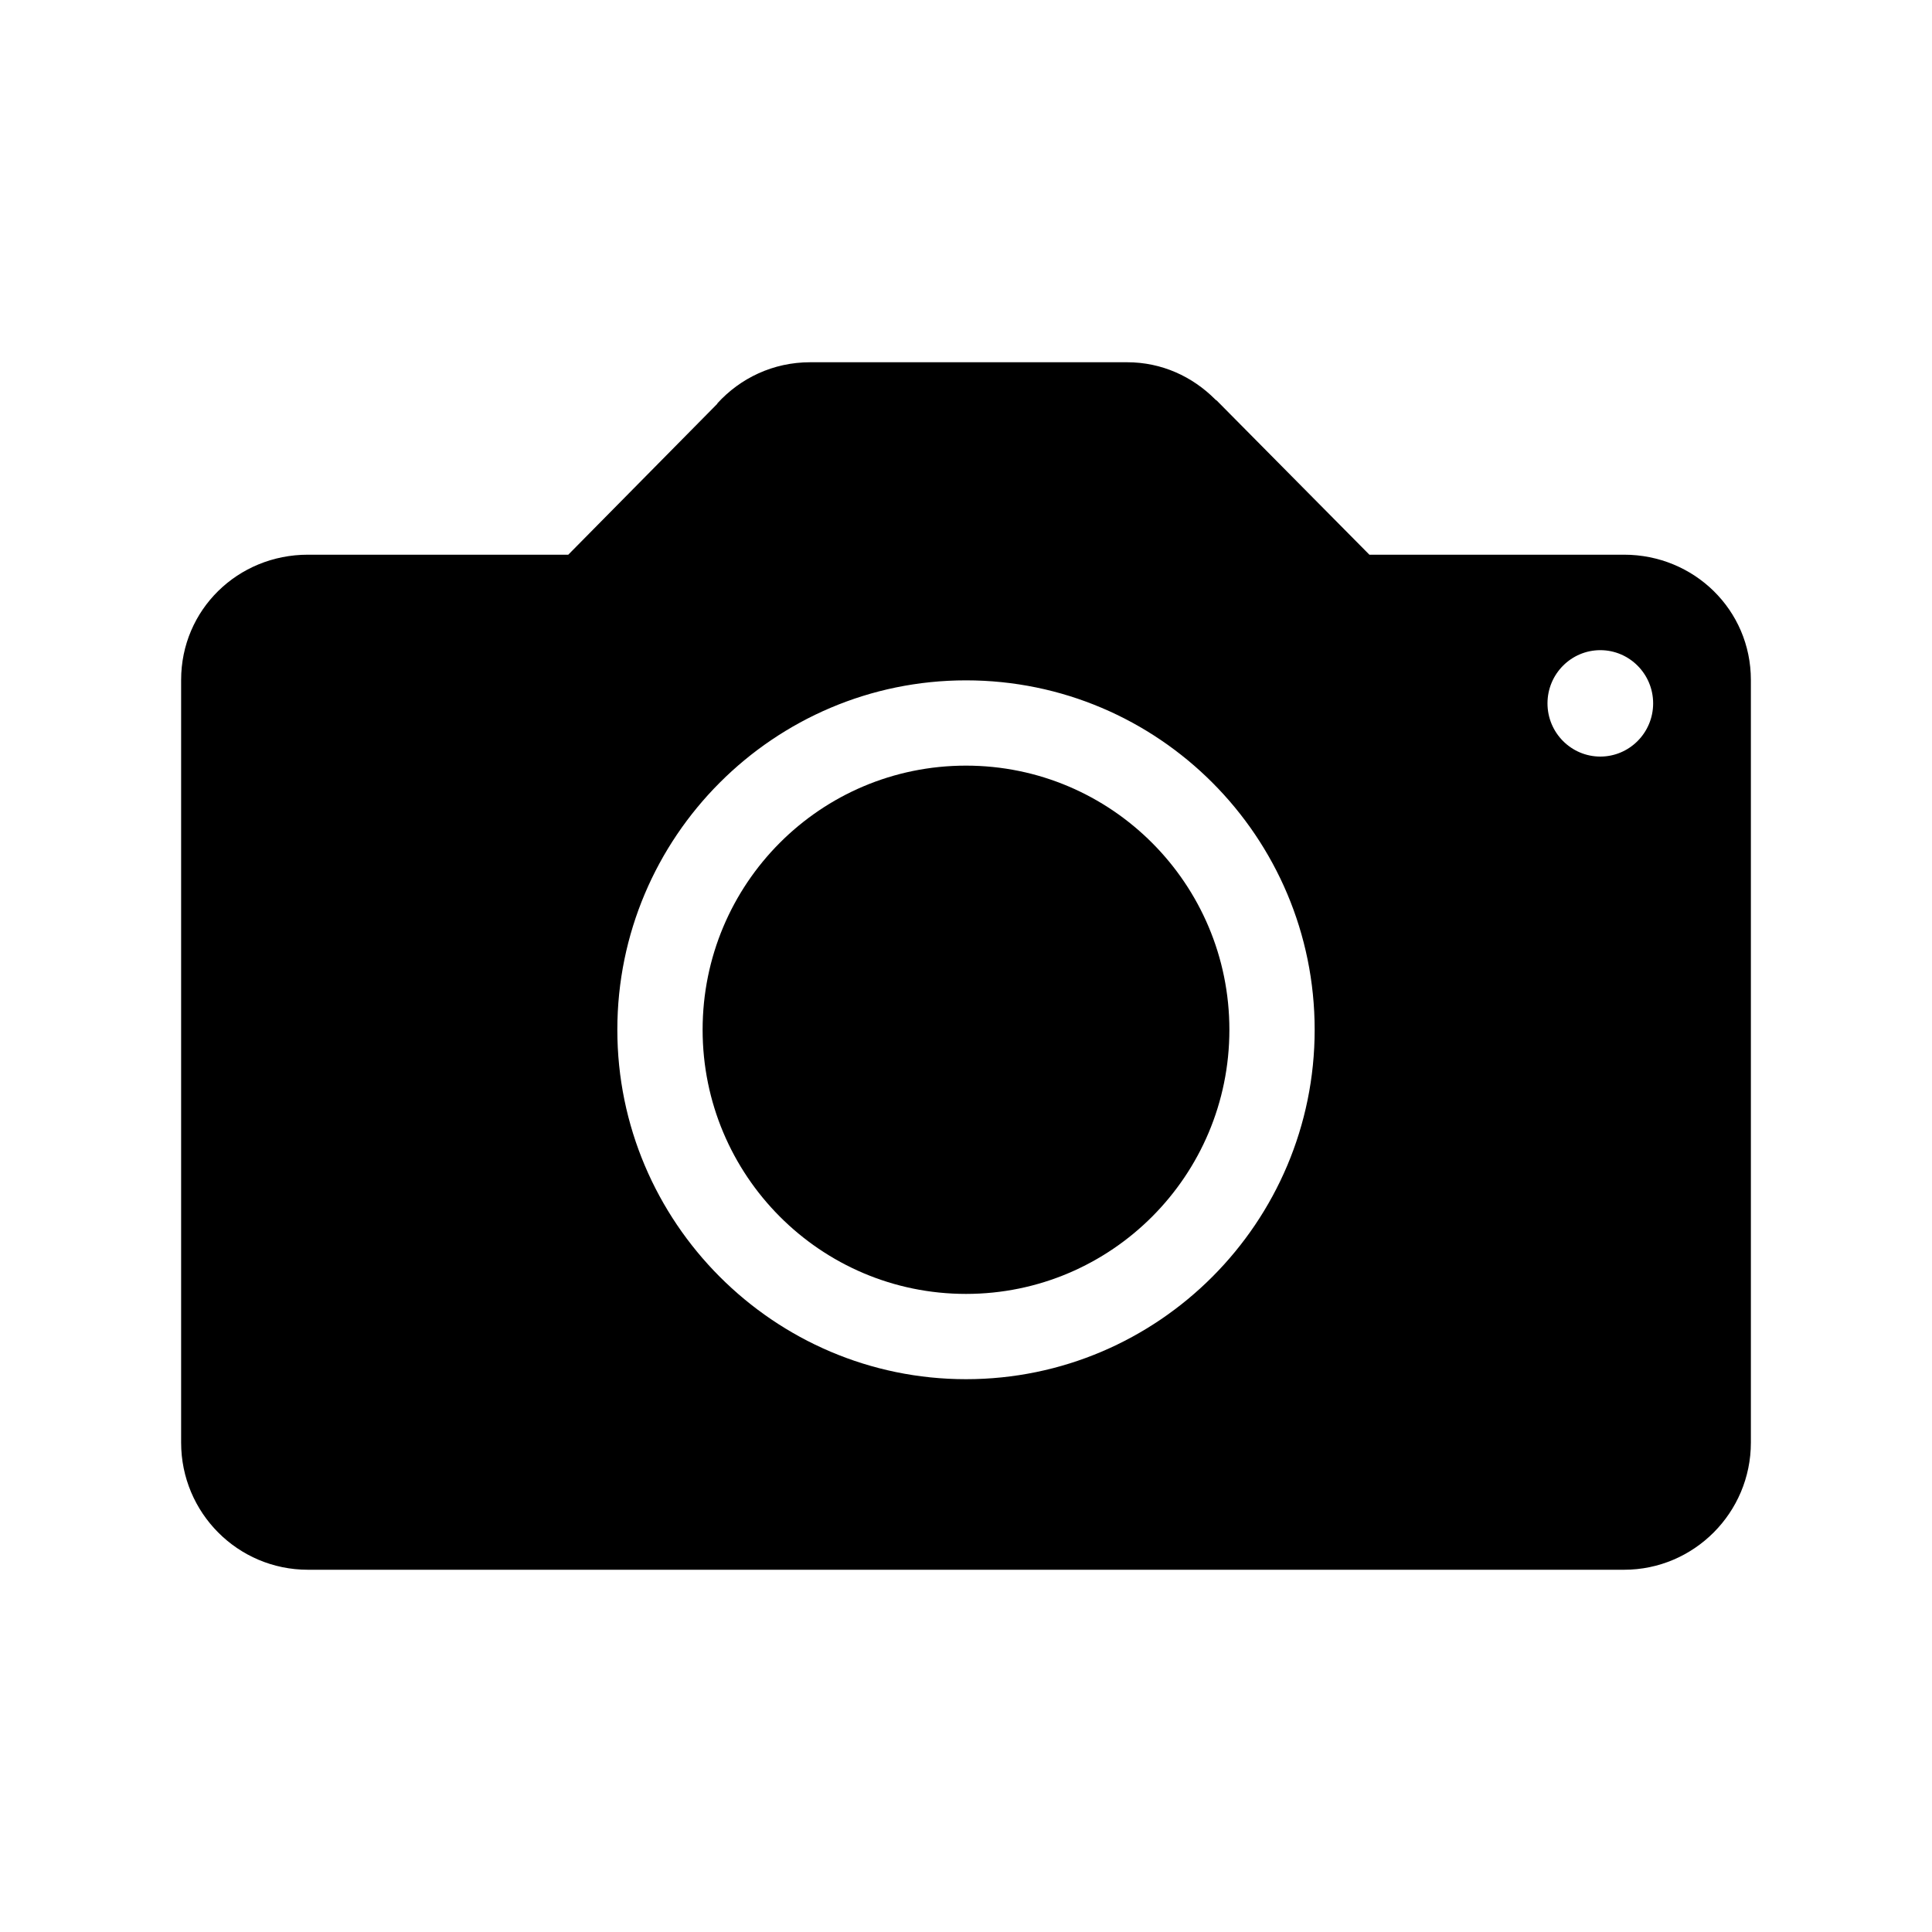
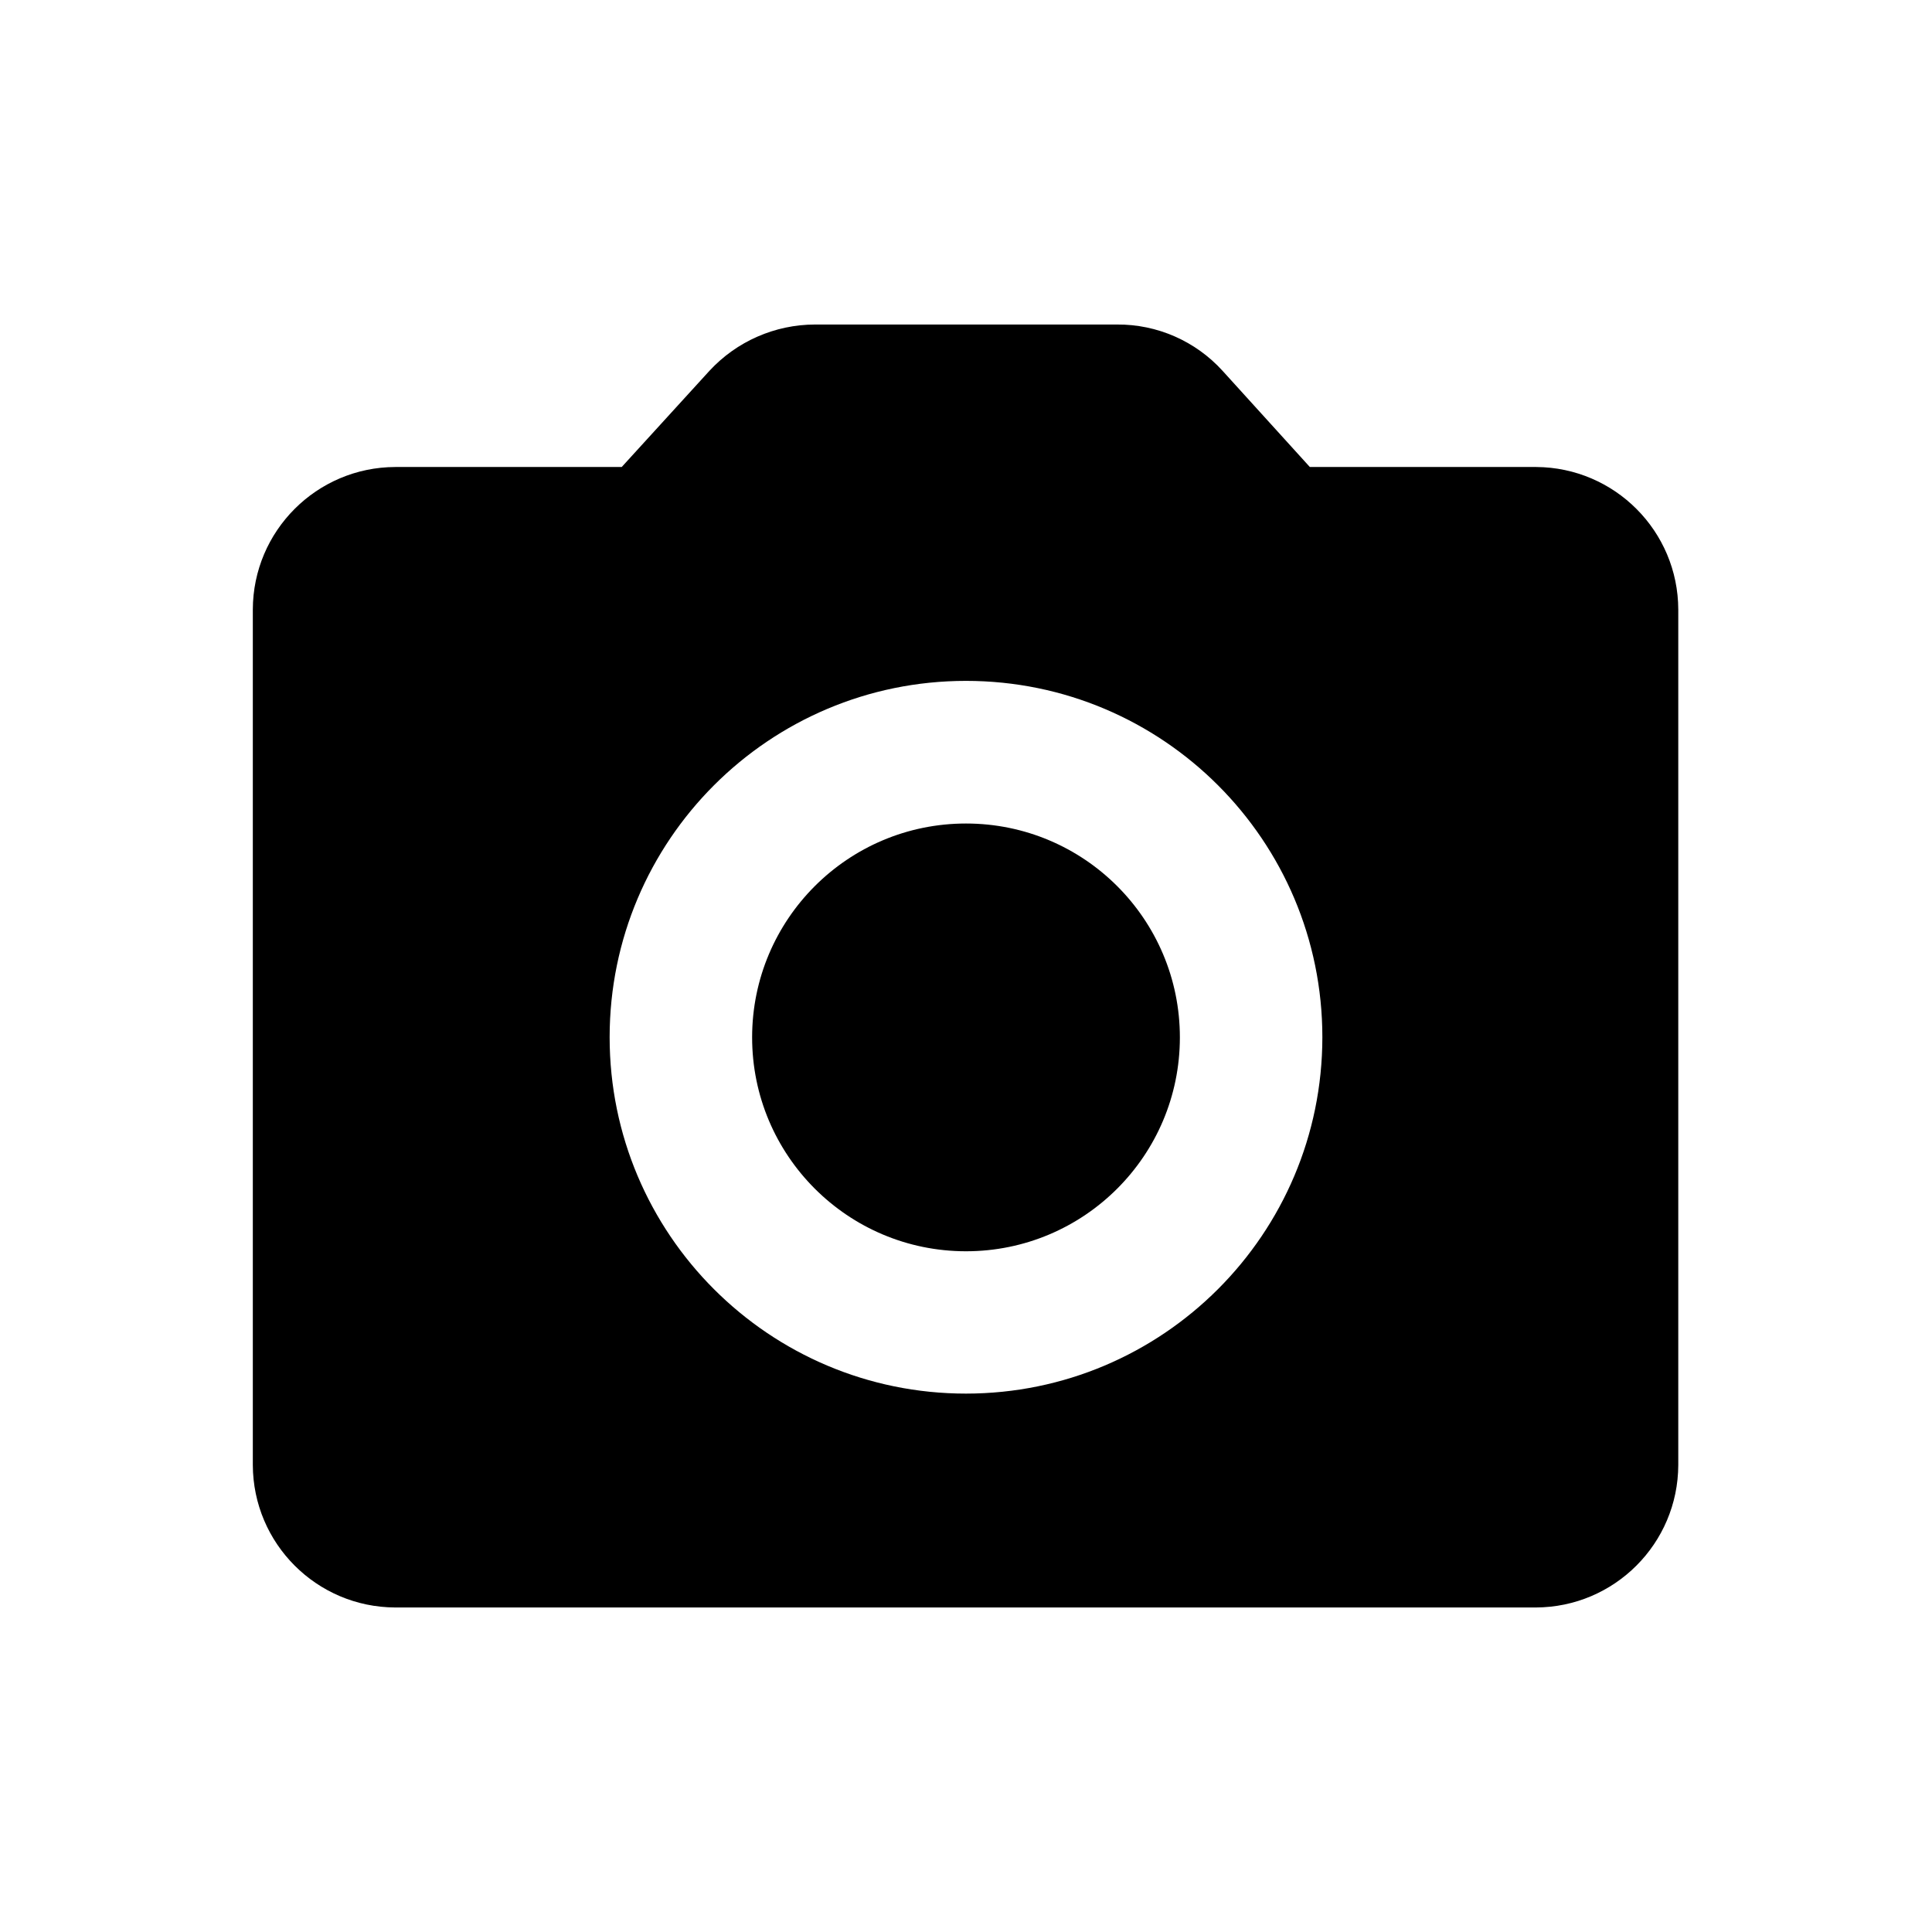
- <svg xmlns="http://www.w3.org/2000/svg" height="512px" id="Layer_1" style="enable-background:new 0 0 512 512;" version="1.1" viewBox="0 0 512 512" width="512px" xml:space="preserve">
-   <g>
-     <path d="M430.4,147h-67.5l-40.4-40.8c0,0-0.2-0.2-0.3-0.2l-0.2-0.2v0c-6-6-14.1-9.8-23.3-9.8h-84c-9.8,0-18.5,4.2-24.6,10.9l0,0.1   l-39.5,40H81.6C63,147,48,161.6,48,180.2v202.1c0,18.6,15,33.7,33.6,33.7h348.8c18.5,0,33.6-15.1,33.6-33.7V180.2   C464,161.6,448.9,147,430.4,147z M256,365.5c-50.9,0-92.4-41.6-92.4-92.6c0-51.1,41.5-92.6,92.4-92.6c51,0,92.4,41.5,92.4,92.6   C348.4,323.9,307,365.5,256,365.5z M424.1,200.5c-7.7,0-14-6.3-14-14.1s6.3-14.1,14-14.1c7.7,0,14,6.3,14,14.1   S431.8,200.5,424.1,200.5z" />
-     <path d="M256,202.9c-38.6,0-69.8,31.3-69.8,70c0,38.6,31.2,70,69.8,70c38.5,0,69.8-31.3,69.8-70C325.8,234.2,294.5,202.9,256,202.9   z" />
-   </g>
+ <svg xmlns="http://www.w3.org/2000/svg" id="圖層_1" data-name="圖層 1" viewBox="0 0 128 128">
+   <path d="M64,54.56A14.17,14.17,0,1,1,49.83,68.72,14.17,14.17,0,0,1,64,54.56Zm37.78-23.62h-15L81,24.57A9.36,9.36,0,0,0,74,21.5H54a9.55,9.55,0,0,0-7,3.07l-5.81,6.37h-15a9.47,9.47,0,0,0-9.44,9.45V97.06a9.47,9.47,0,0,0,9.44,9.44h75.56a9.47,9.47,0,0,0,9.44-9.44V40.39A9.47,9.47,0,0,0,101.78,30.94ZM64,92.33A23.61,23.61,0,1,1,87.61,68.72,23.62,23.62,0,0,1,64,92.33Z" />
</svg>
